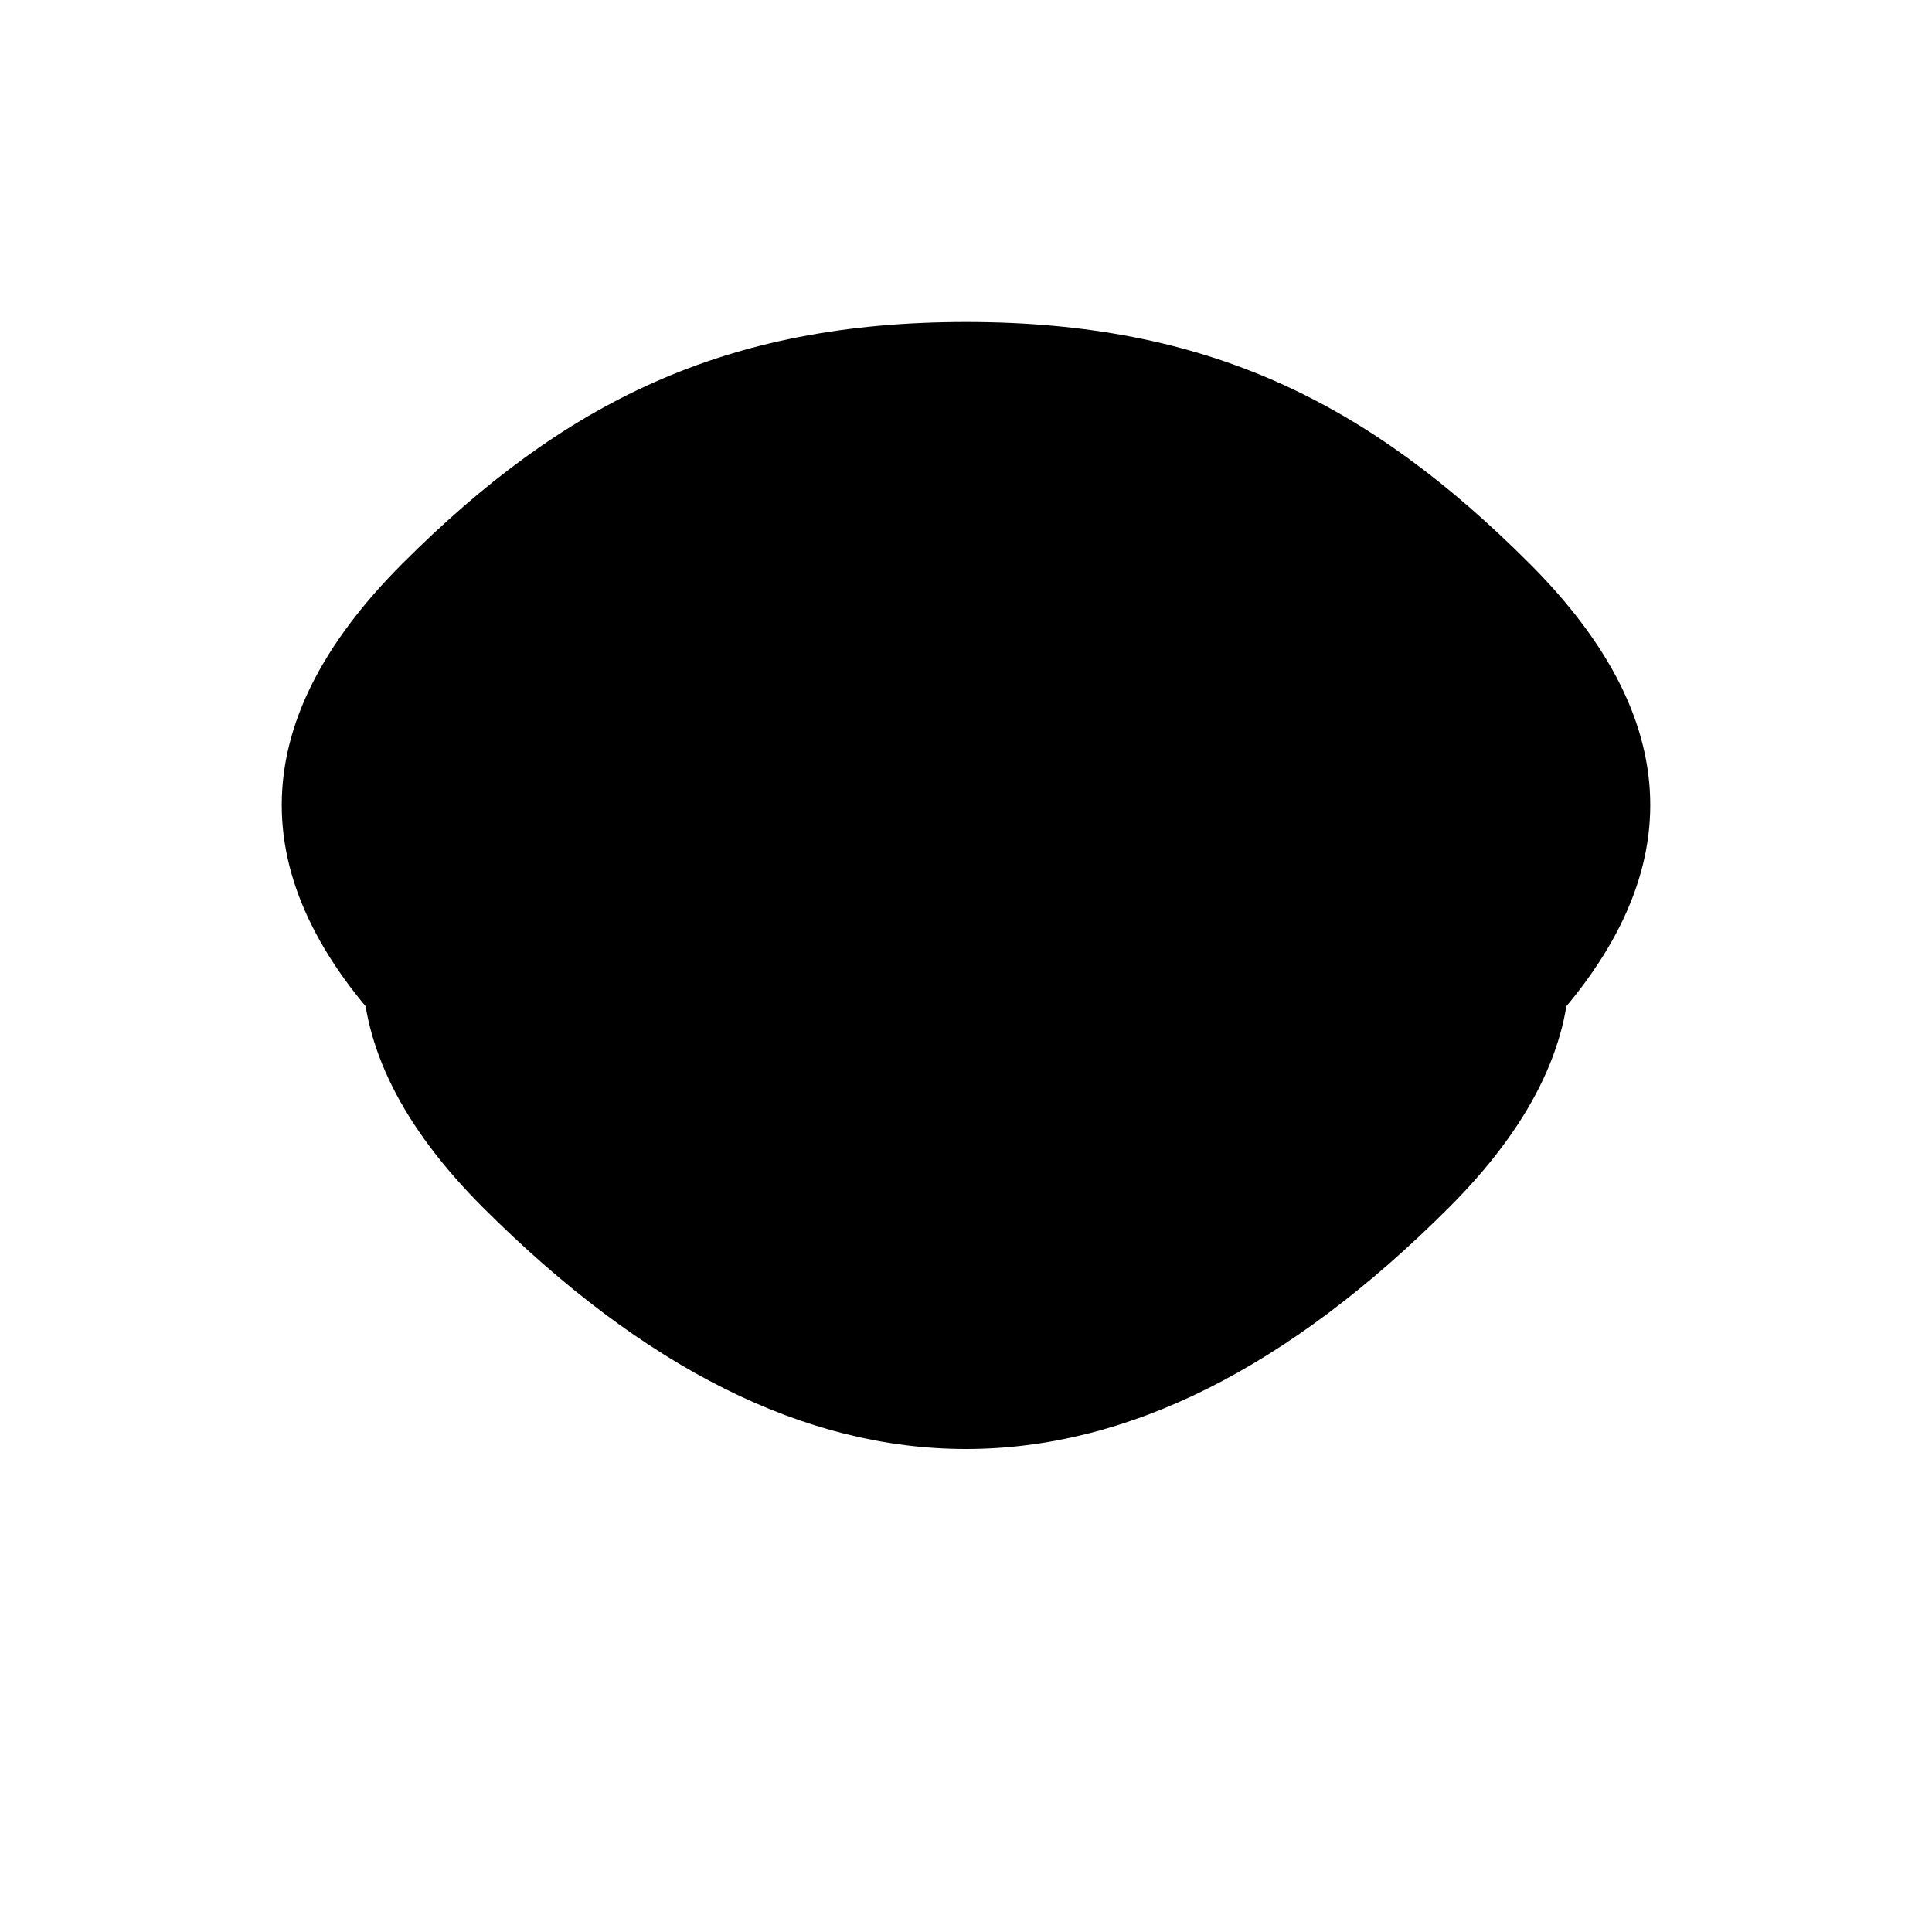
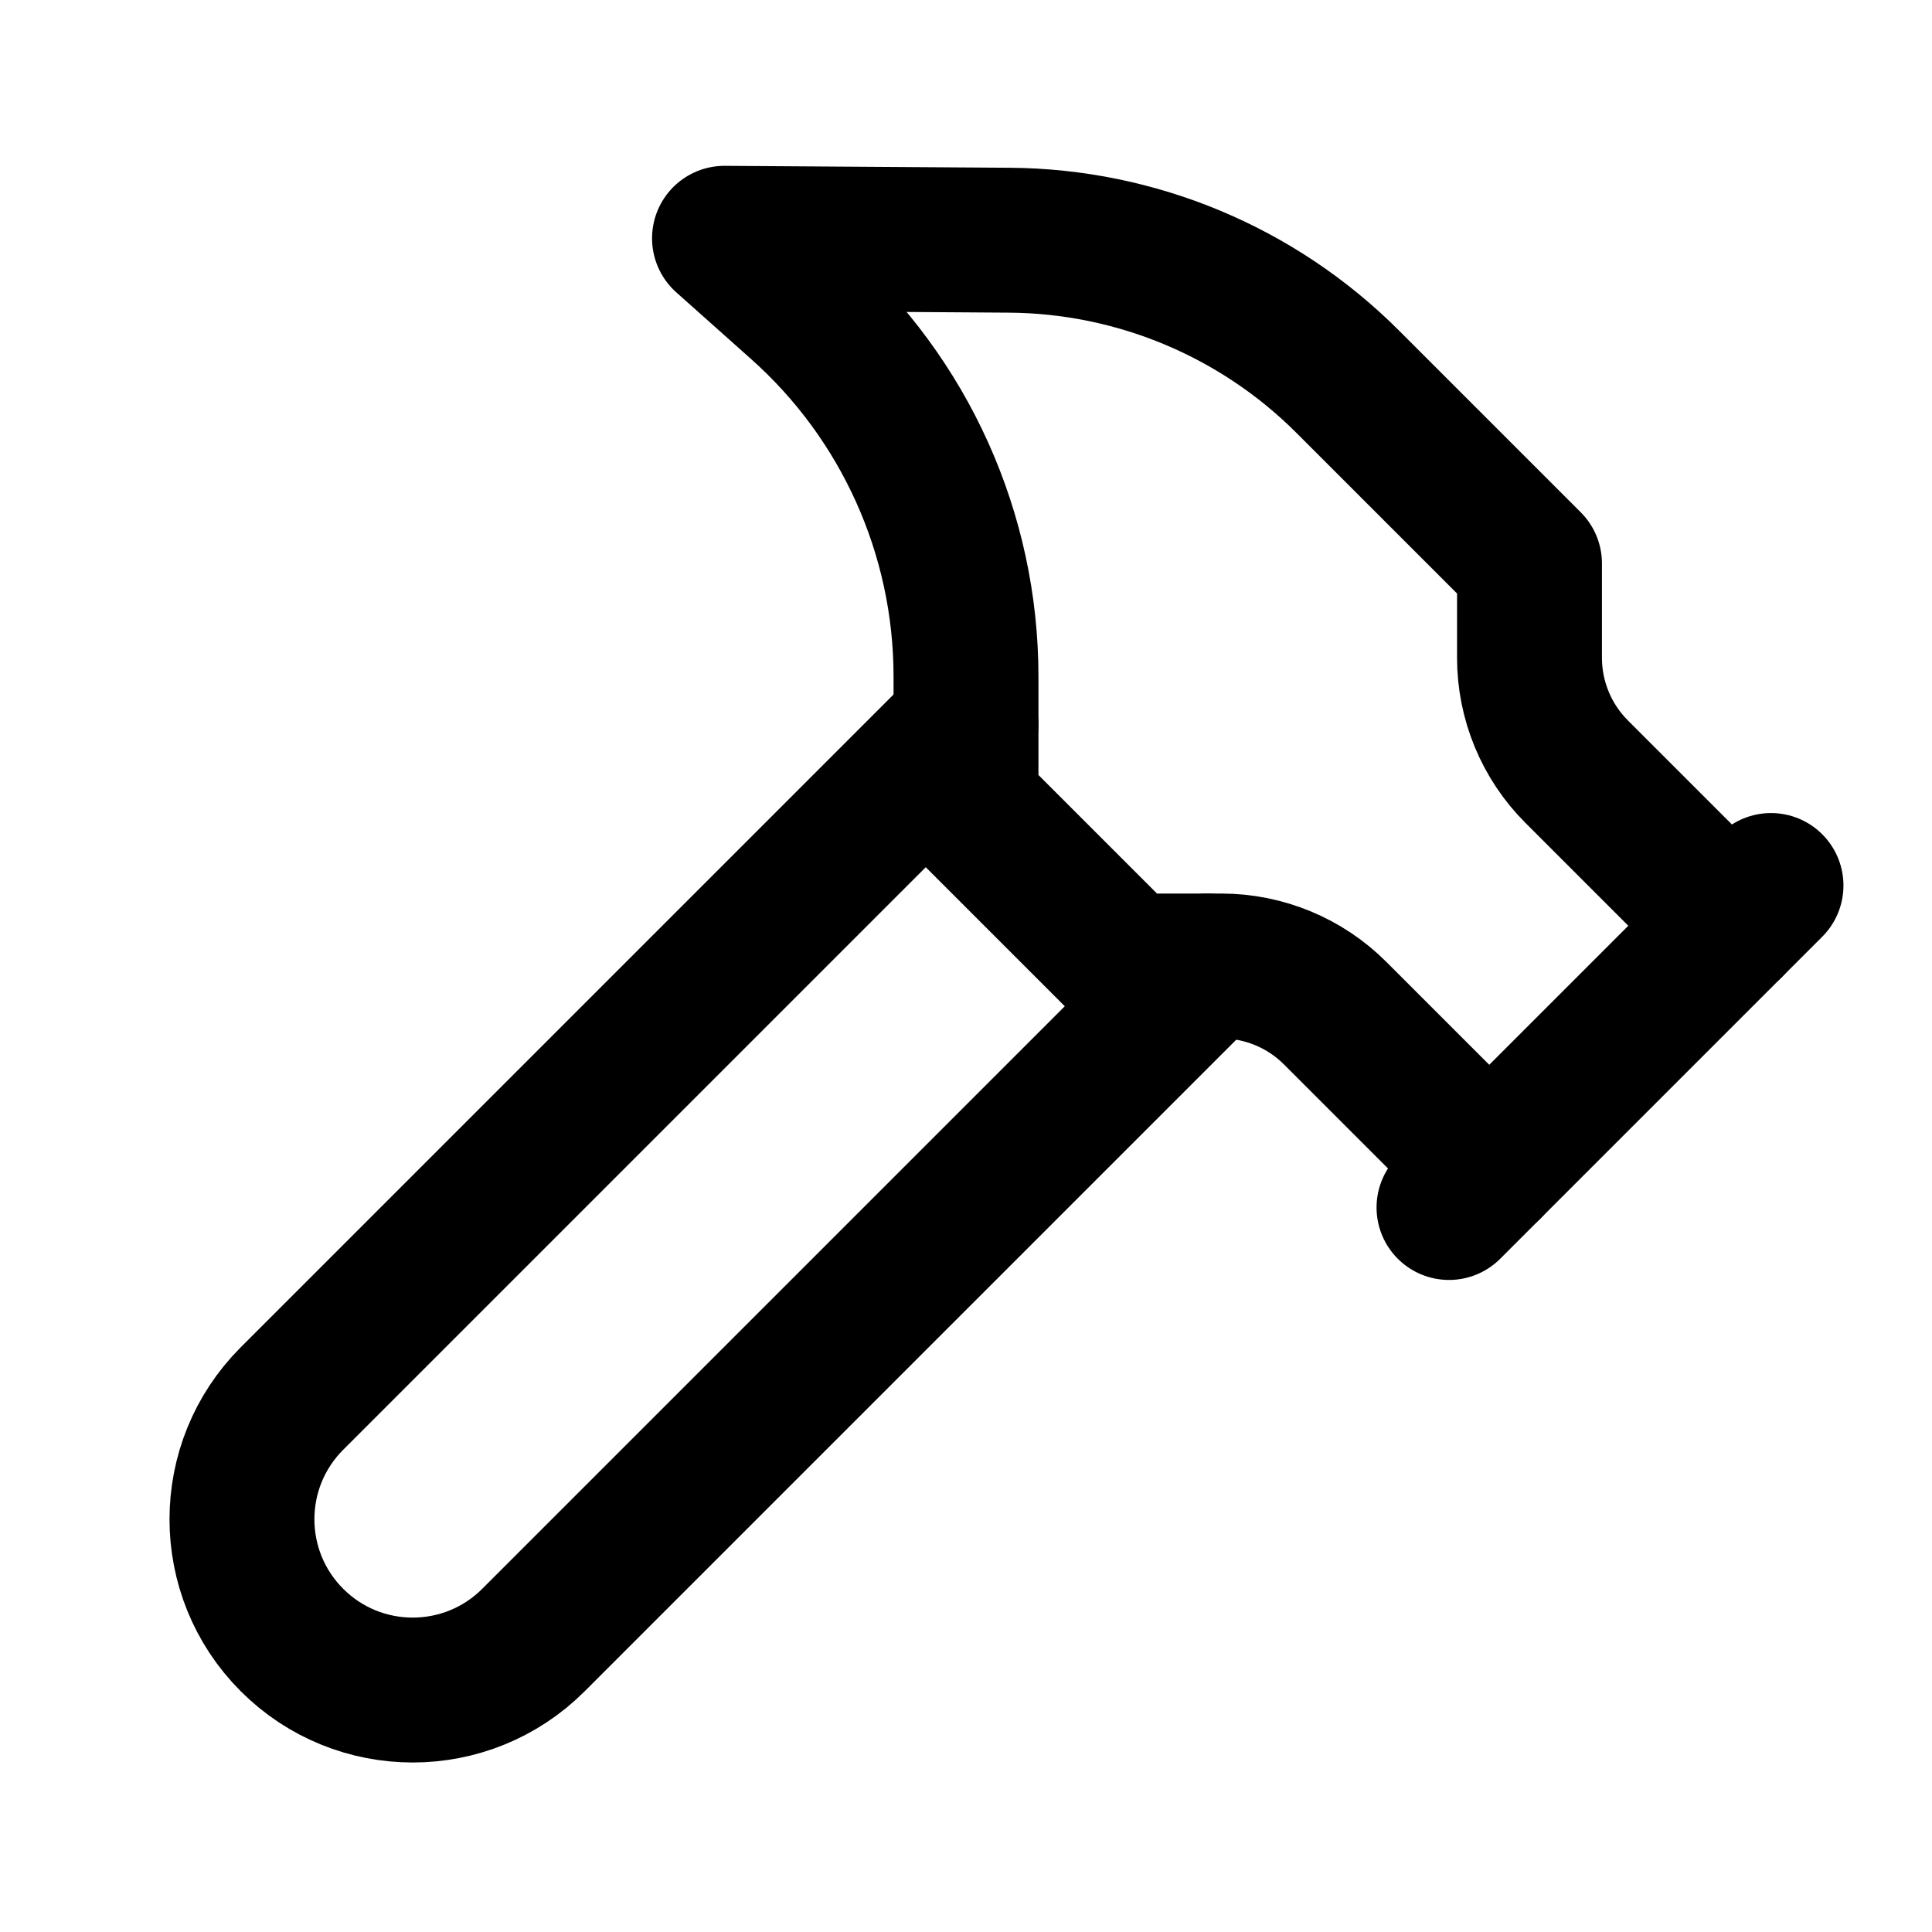
- <svg xmlns="http://www.w3.org/2000/svg" viewBox="0 0 24 24" fill="currentColor">
-   <path d="M12,4 C15,4 17,5 19,7 C21,9 21,11 19,13 C17,15 15,16 12,16 C9,16 7,15 5,13 C3,11 3,9 5,7 C7,5 9,4 12,4 Z" />
-   <path d="M12,6 C10,6 8,7 6,9 C4,11 4,13 6,15 C8,17 10,18 12,18 C14,18 16,17 18,15 C20,13 20,11 18,9 C16,7 14,6 12,6 Z" />
-   <path d="M14,10 C16,12 16.5,14 15,16 C13.5,18 12.5,18 11,16 C9.5,14 9,12 10.5,10 C12,8 14,10 14,10 Z" />
+ <svg xmlns="http://www.w3.org/2000/svg" viewBox="0 0 24 24" fill="none" stroke="currentColor" stroke-width="1.8" stroke-linecap="round" stroke-linejoin="round">
+   <path d="m15 12-8.373 8.373a1 1 0 1 1-3-3L12 9" />
+   <path d="m18 15 4-4" />
+   <path d="m21.5 11.5-1.914-1.914A2 2 0 0 1 19 8.172V7l-2.26-2.26a6 6 0 0 0-4.202-1.756L9 2.96l.92.82A6.18 6.18 0 0 1 12 8.4V10l2 2h1.172a2 2 0 0 1 1.414.586L18.5 14.5" />
</svg>
